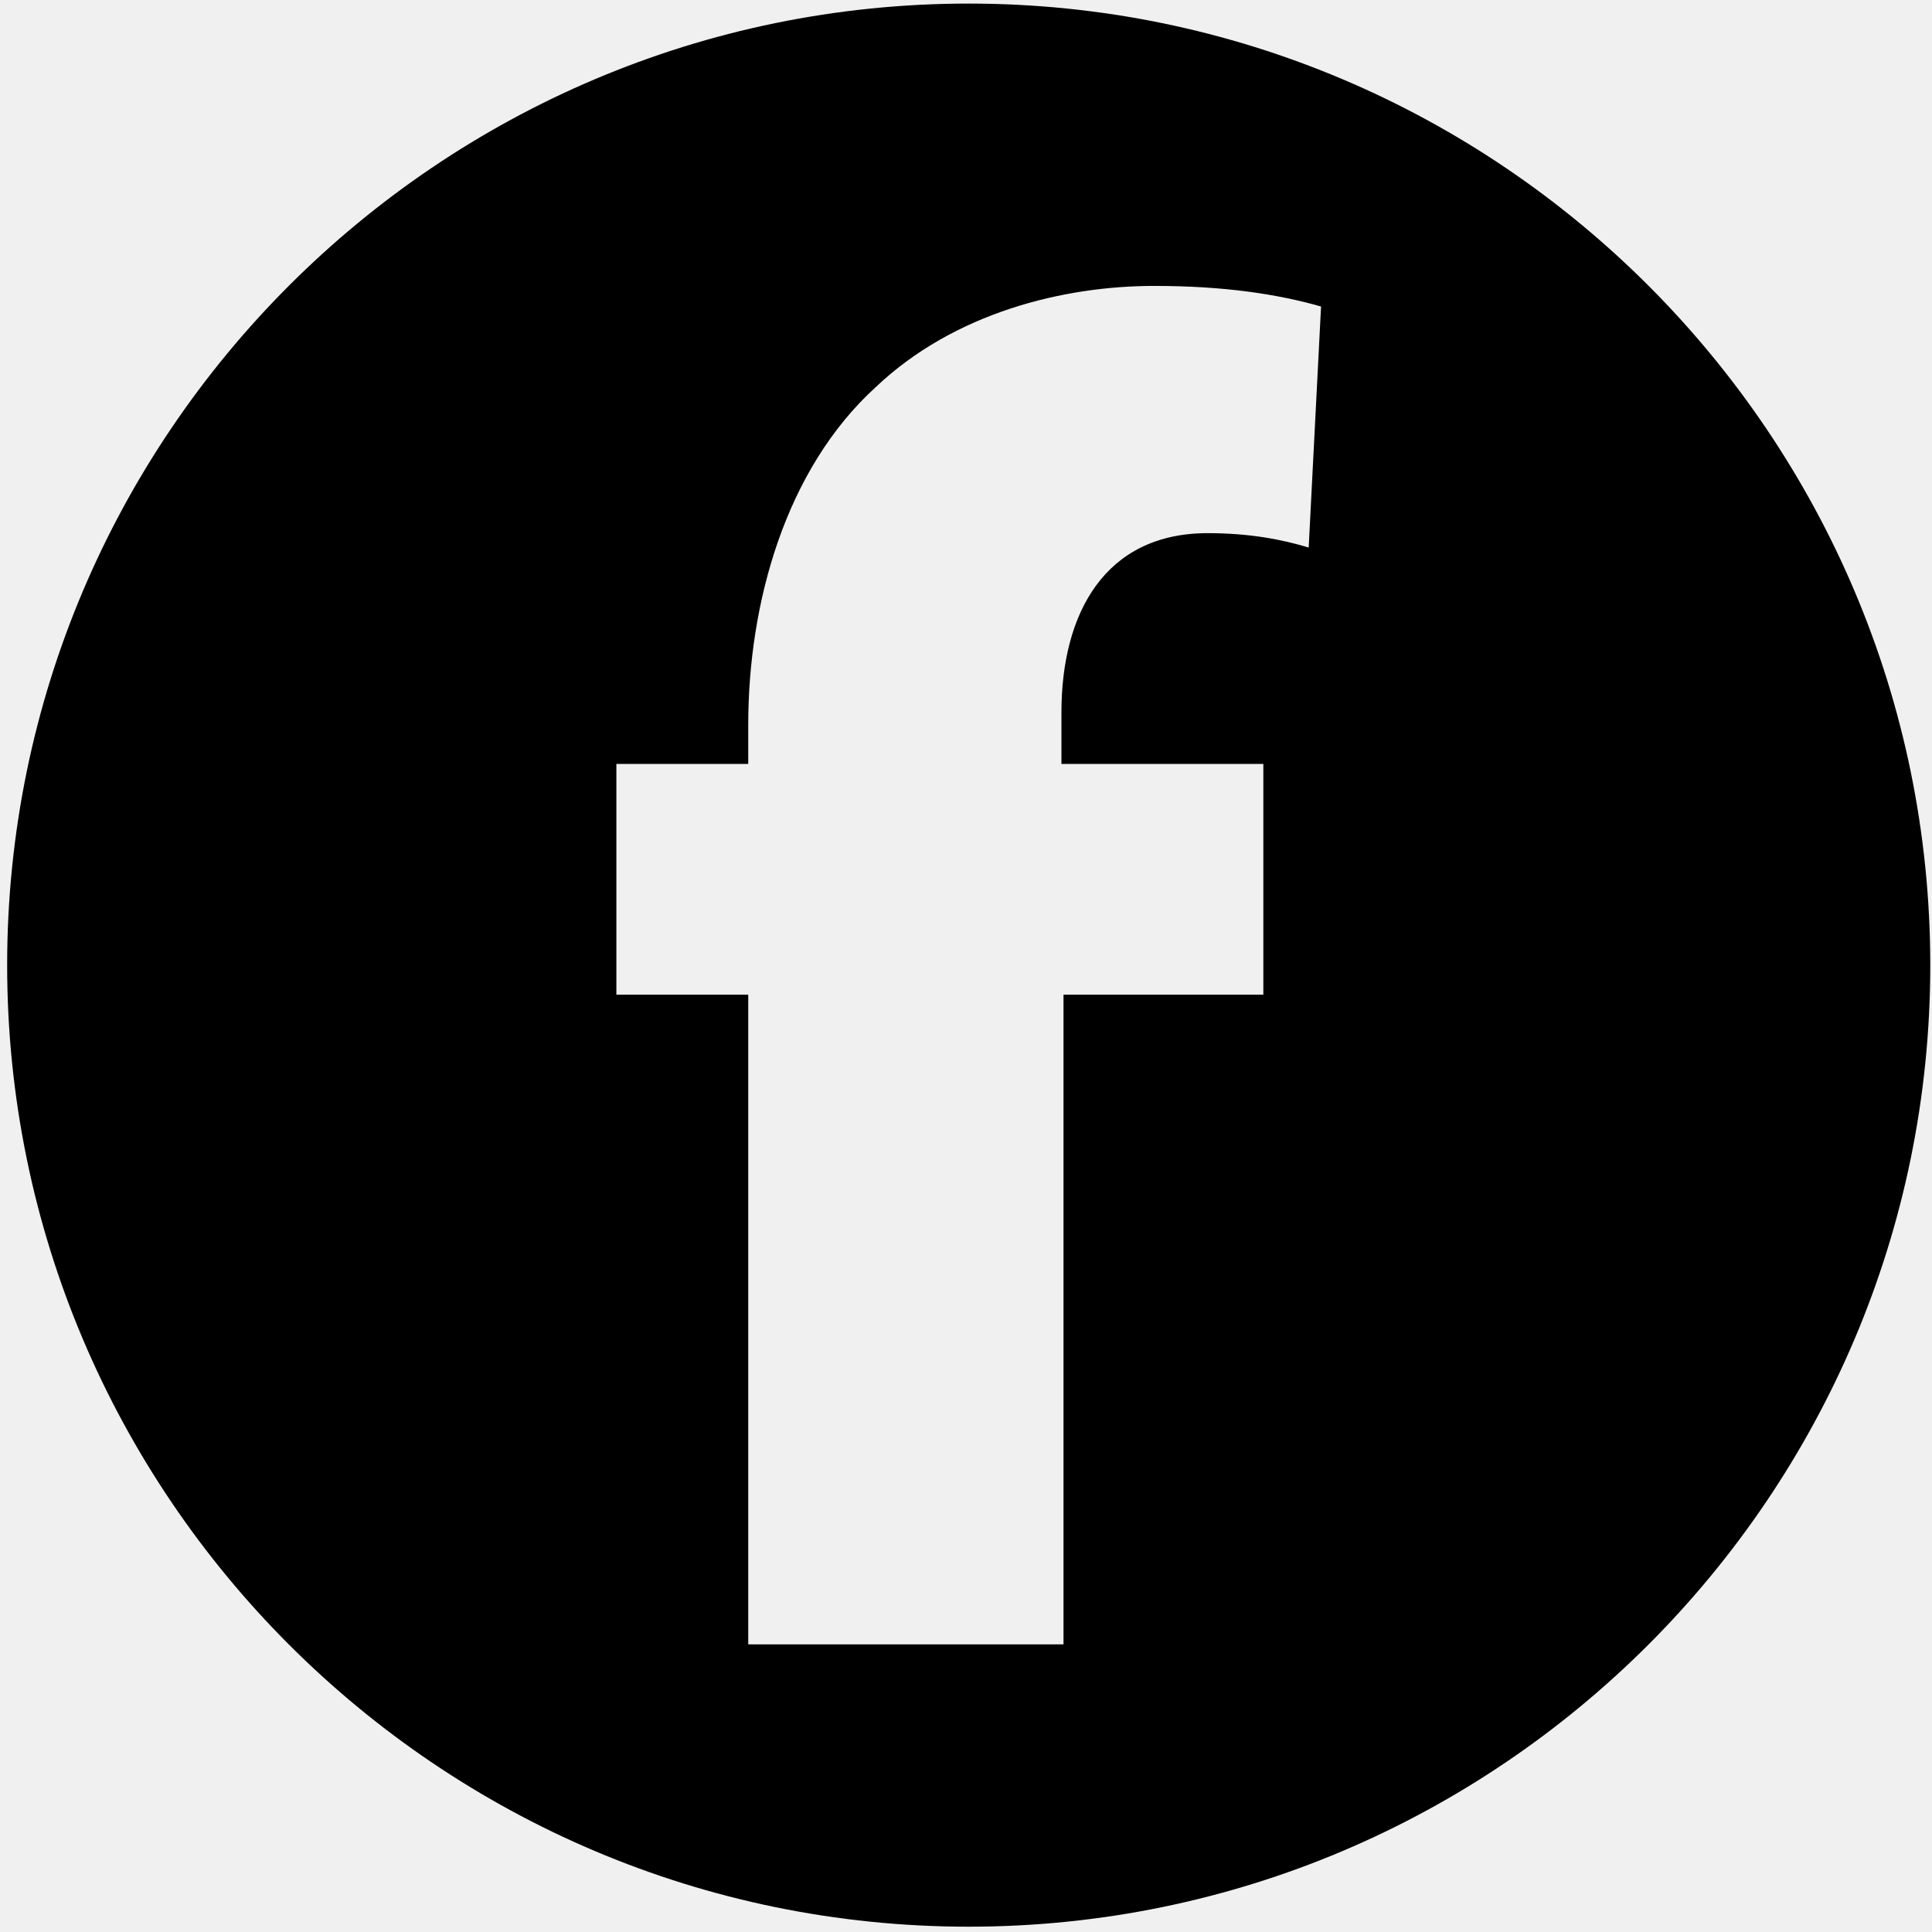
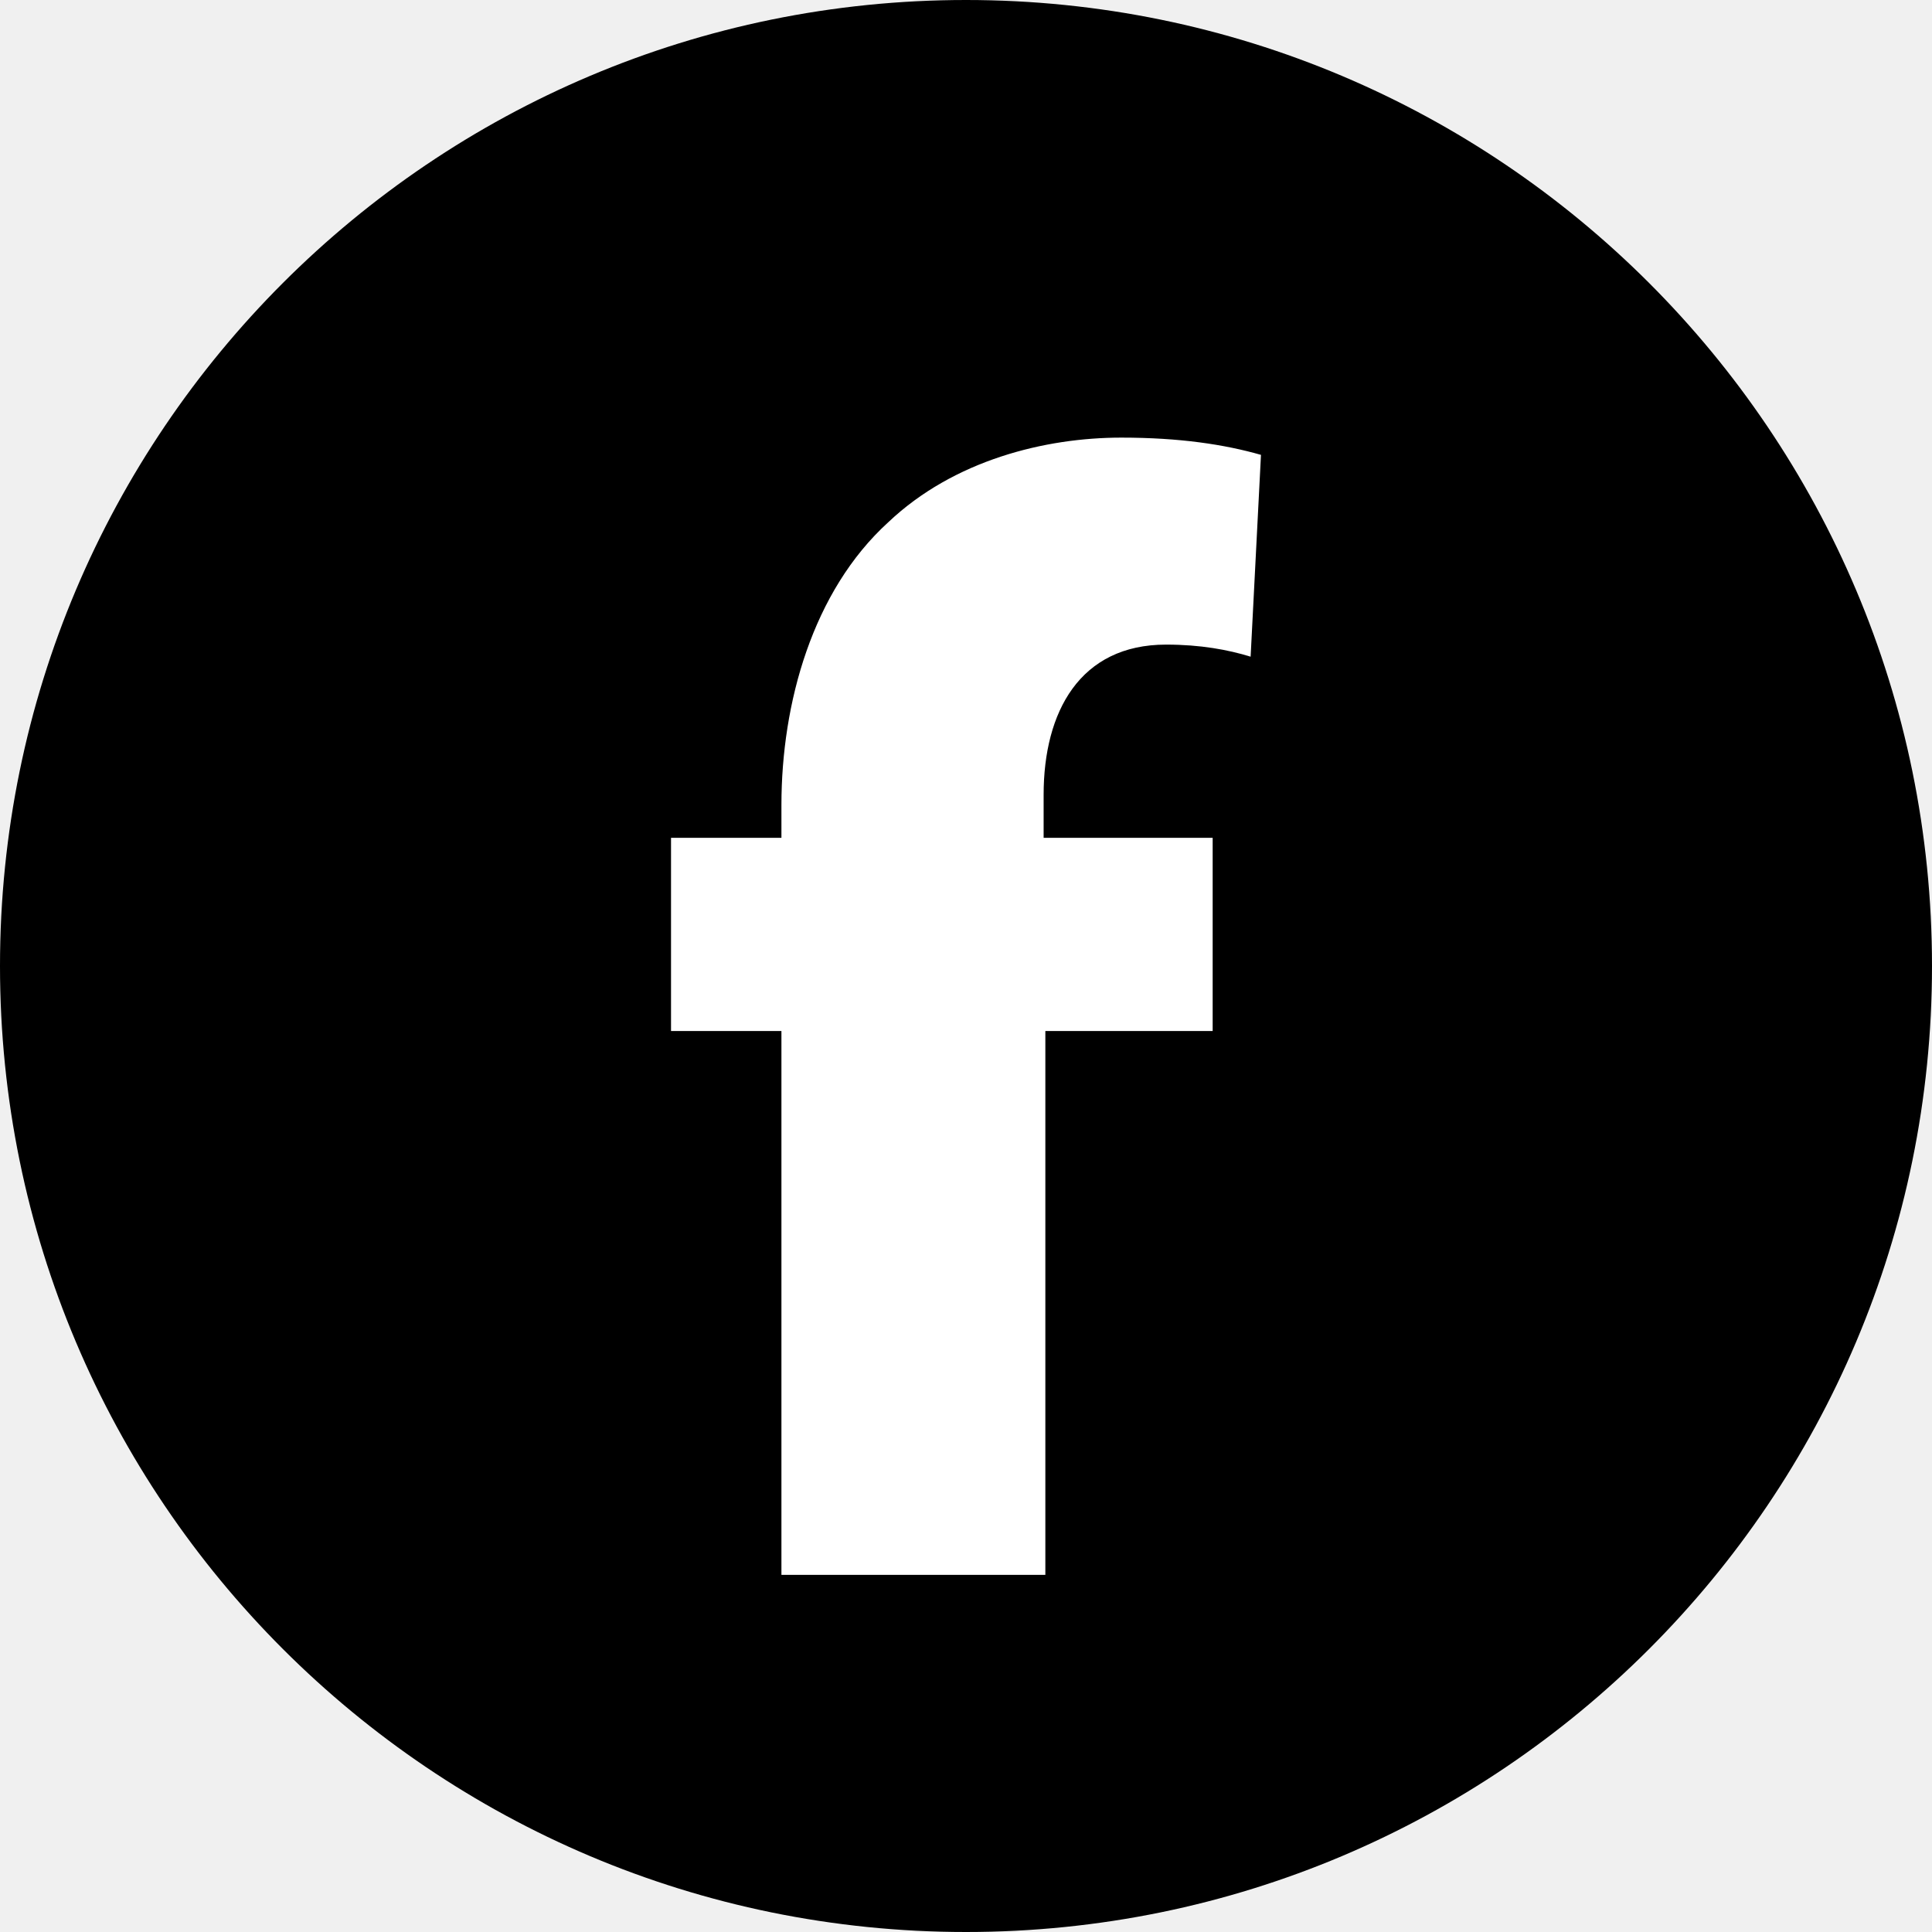
- <svg xmlns="http://www.w3.org/2000/svg" width="810pt" height="810pt" viewBox="0 0 810 810" version="1.2">
-   <defs>
-     <clipPath id="clip1">
-       <path d="M 3 1.5 L 809.25 1.5 L 809.25 807.75 L 3 807.75 Z M 3 1.5 " />
-     </clipPath>
-   </defs>
-   <g id="surface1">
-     <g clip-path="url(#clip1)" clip-rule="nonzero">
-       <path style=" stroke:none;fill-rule:nonzero;fill:rgb(0%,0%,0%);fill-opacity:1;" d="M 406.137 1.5 C 183.848 1.5 3 182.34 3 404.637 C 3 626.934 183.848 807.773 406.137 807.773 C 628.426 807.773 809.273 626.934 809.273 404.637 C 809.273 182.34 628.426 1.5 406.137 1.5 Z M 548.672 229.574 C 537.445 226.121 523.621 223.527 506.348 223.527 C 463.152 223.527 445.012 257.219 445.012 298.684 L 445.012 320.277 L 529.664 320.277 L 529.664 417.031 L 445.875 417.031 L 445.875 689.398 L 313.703 689.398 L 313.703 417.035 L 258.418 417.035 L 258.418 320.281 L 313.703 320.281 L 313.703 303.867 C 313.703 252.902 329.258 196.746 367.266 162.199 C 400.094 131.102 445.871 119.871 483.887 119.871 C 513.262 119.871 535.719 123.324 553.855 128.508 Z M 548.672 229.574 " />
-     </g>
-   </g>
+ <svg xmlns="http://www.w3.org/2000/svg" width="400" height="400" viewBox="0 0 400 400" fill="none">
+   <circle cx="200" cy="200" r="200" fill="black" />
+   <ellipse cx="206.852" cy="207.593" rx="141.667" ry="141.667" fill="white" />
+   <path d="M200 41.667C108.1 41.667 33.333 116.43 33.333 208.333C33.333 300.236 108.1 375 200 375C291.9 375 366.667 300.236 366.667 208.333C366.667 116.43 291.9 41.667 200 41.667ZM258.928 135.958C254.286 134.531 248.571 133.458 241.43 133.458C223.572 133.458 216.072 147.387 216.072 164.53V173.457H251.069V213.458H216.429V326.061H161.786V213.459H138.929V173.459H161.786V166.673C161.786 145.603 168.216 122.386 183.93 108.104C197.502 95.247 216.427 90.604 232.144 90.604C244.288 90.604 253.572 92.032 261.071 94.175L258.928 135.958Z" fill="black" />
</svg>
